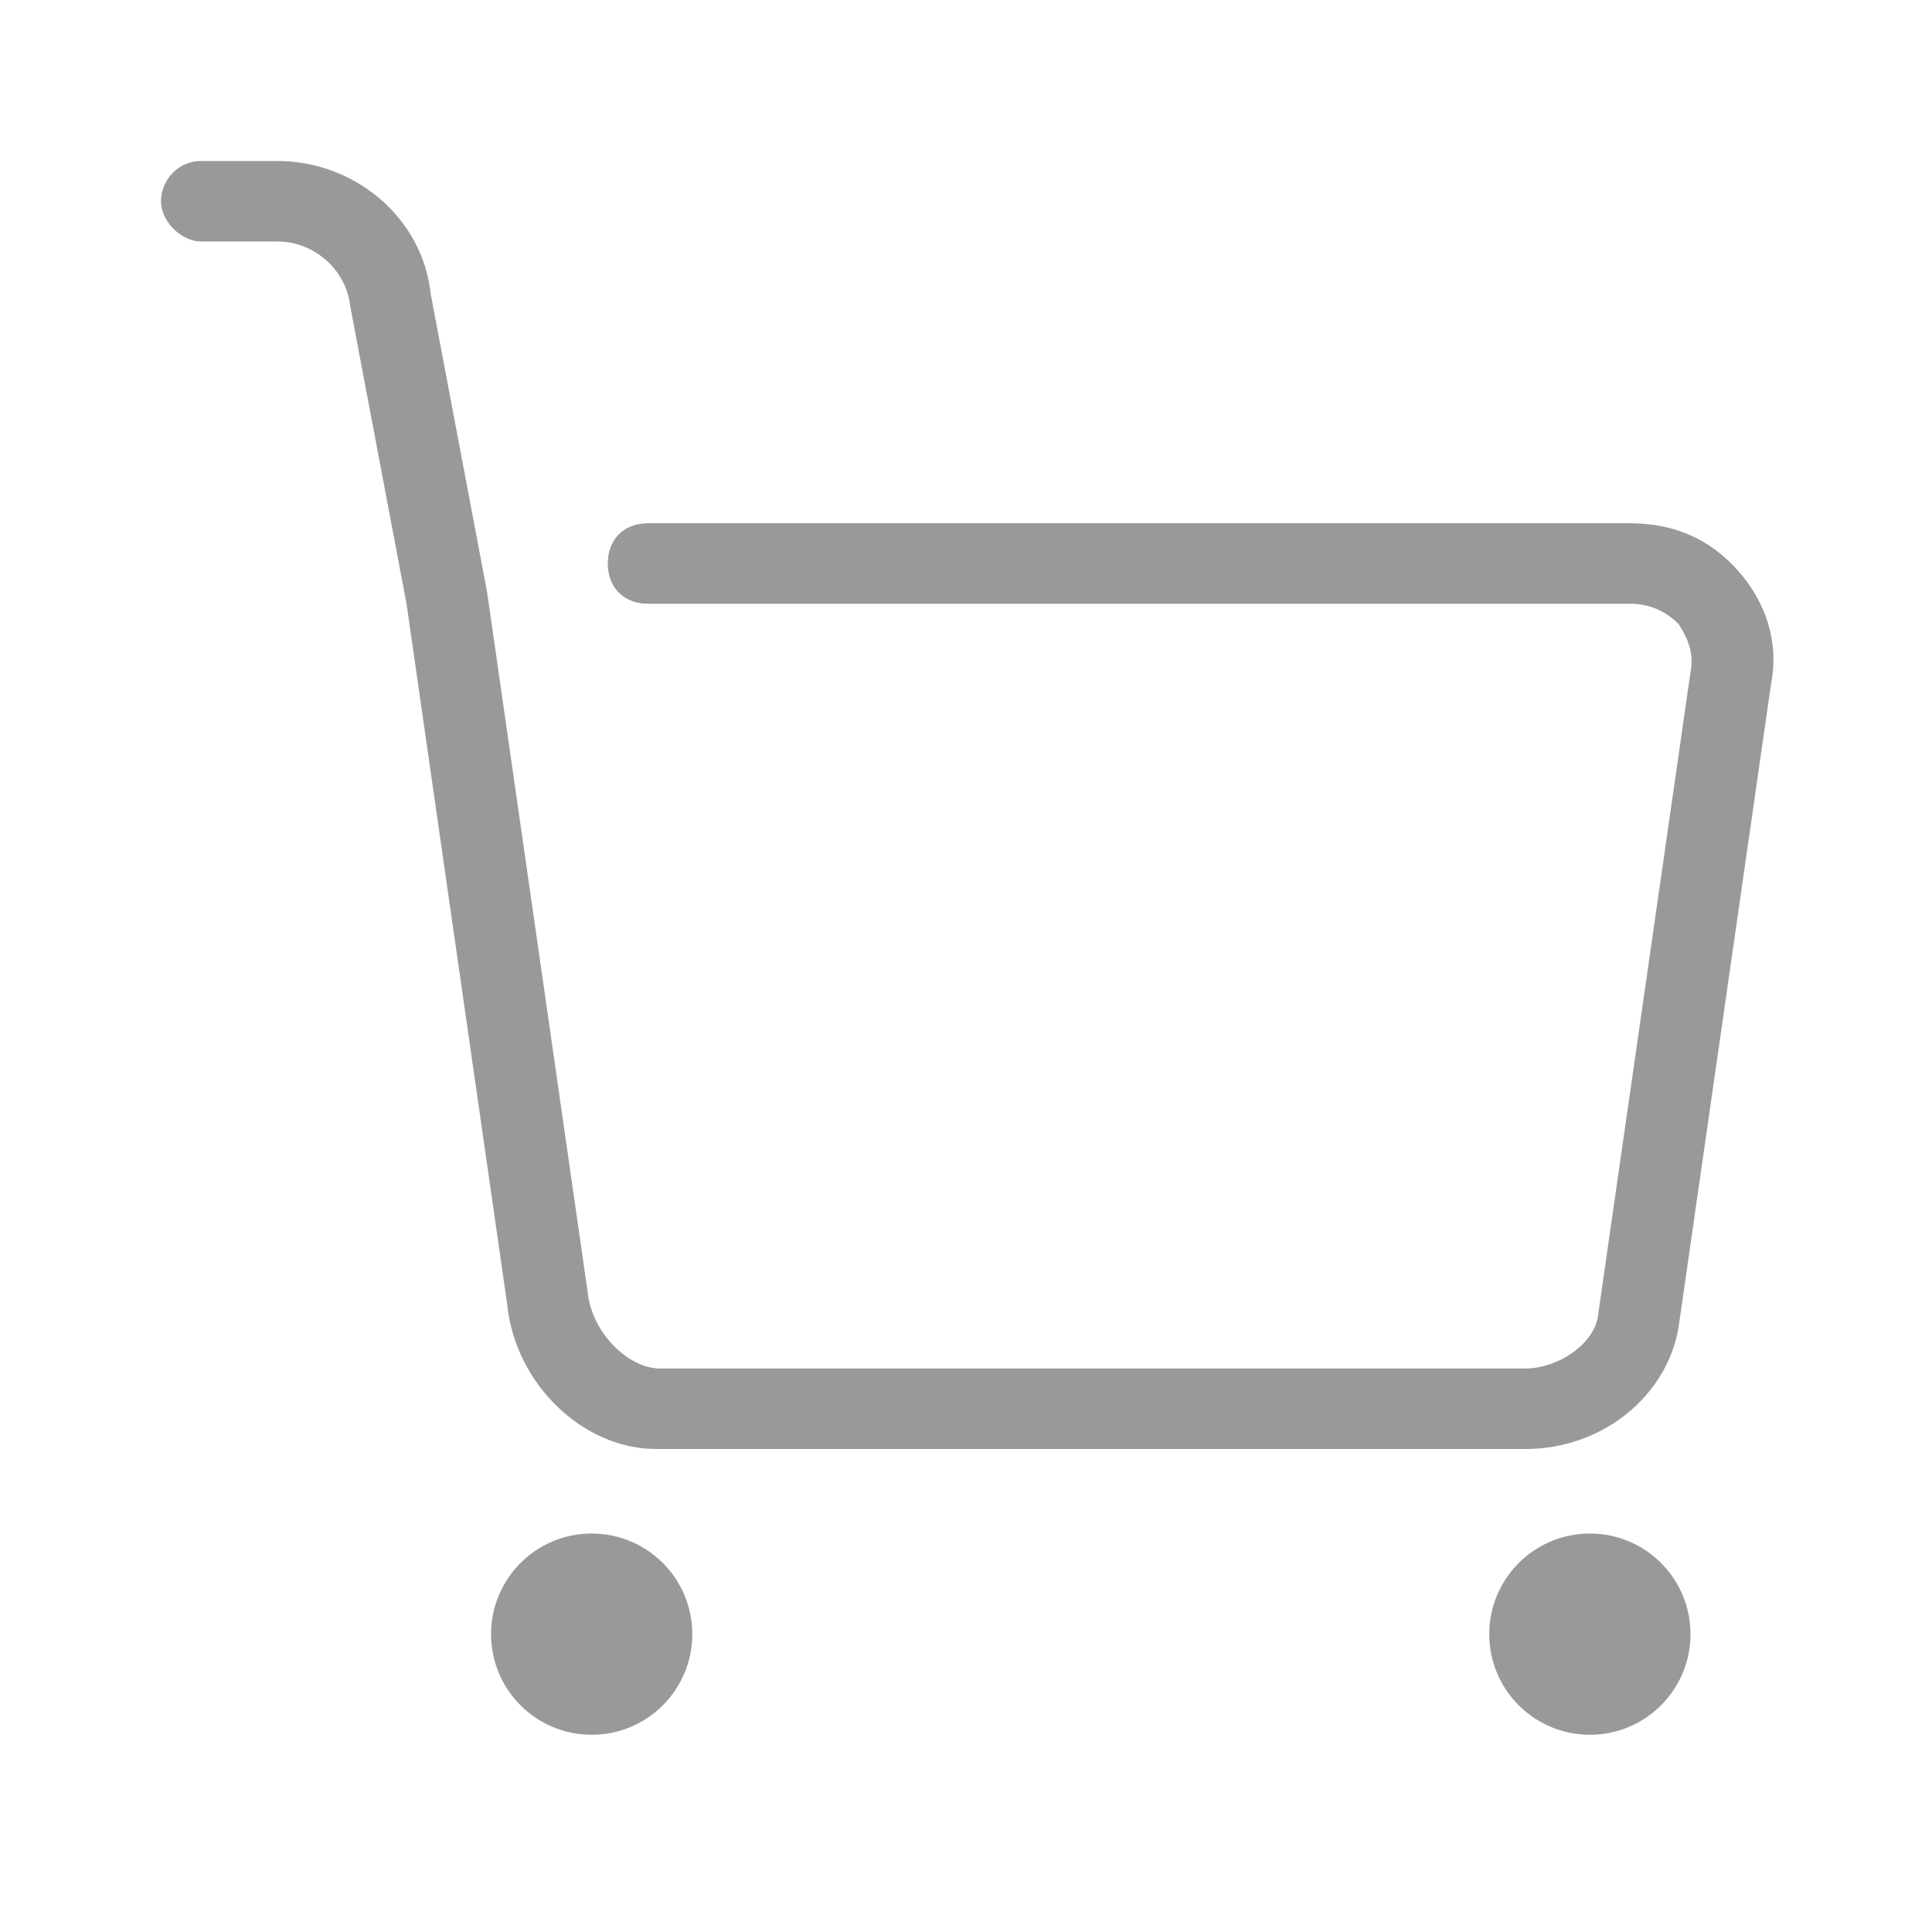
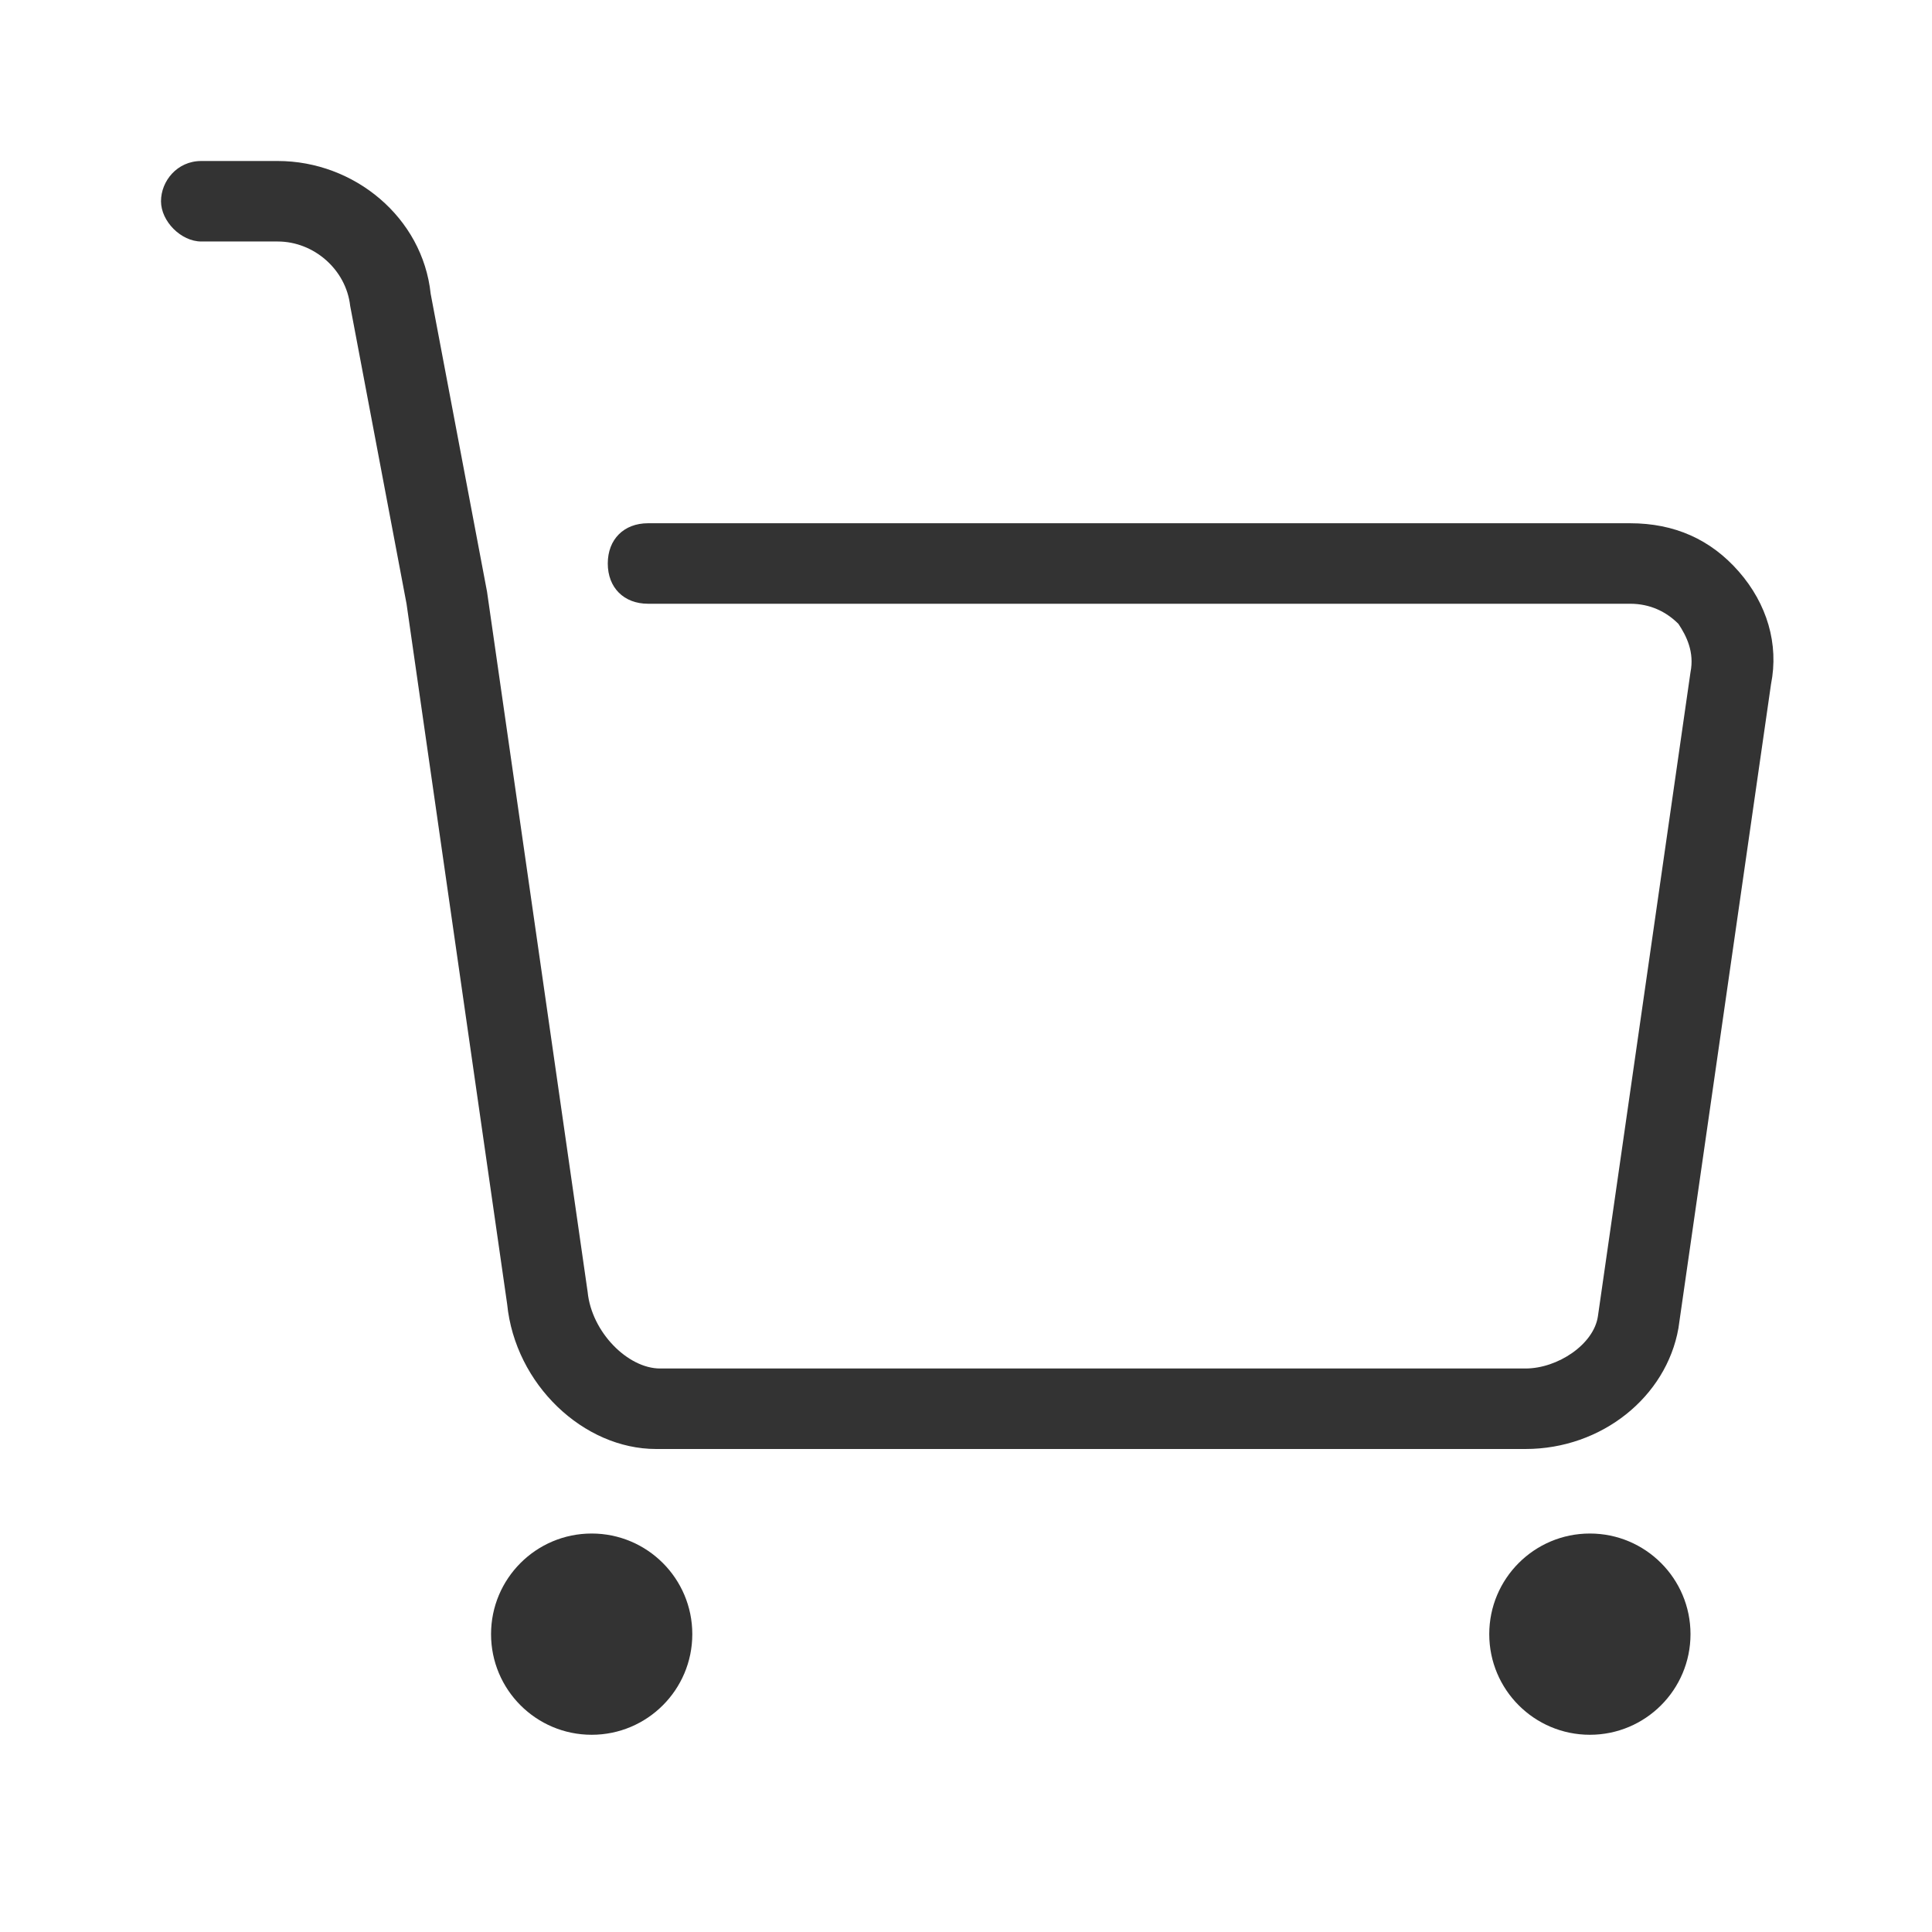
<svg xmlns="http://www.w3.org/2000/svg" t="1502954573484" class="icon" style="" viewBox="0 0 1024 1024" version="1.1" p-id="6473" width="48" height="48">
  <defs>
    <style type="text/css" />
  </defs>
-   <path d="M921.6 302.933c-14.933-17.067-34.133-25.6-57.6-25.6H343.467c-12.8 0-21.333 8.533-21.333 21.333s8.533 21.333 21.333 21.333h520.533c10.667 0 19.2 4.267 25.6 10.667 4.267 6.4 8.533 14.933 6.4 25.6l-49.067 341.333c-2.133 14.933-21.333 27.733-38.4 27.733H349.867c-17.067 0-36.267-19.2-38.4-40.533l-53.333-371.2-29.867-157.867C224 115.2 187.733 85.333 147.2 85.333H106.667c-12.8 0-21.333 10.667-21.333 21.333s10.667 21.333 21.333 21.333h40.533c19.2 0 36.267 14.933 38.4 34.133l29.867 157.867 53.333 371.2c4.267 42.667 40.533 76.8 78.933 76.8h460.8c40.533 0 74.667-27.733 81.067-64L938.667 362.667c4.267-21.333-2.133-42.667-17.067-59.733z" fill="#999999" p-id="6474" />
-   <path d="M313.6 866.133m-53.333 0a53.333 53.333 0 1 0 106.667 0 53.333 53.333 0 1 0-106.667 0Z" fill="#999999" p-id="6475" />
-   <path d="M842.667 866.133m-53.333 0a53.333 53.333 0 1 0 106.667 0 53.333 53.333 0 1 0-106.667 0Z" fill="#999999" p-id="6476" />
+   <path d="M921.6 302.933c-14.933-17.067-34.133-25.6-57.6-25.6H343.467c-12.8 0-21.333 8.533-21.333 21.333s8.533 21.333 21.333 21.333h520.533c10.667 0 19.2 4.267 25.6 10.667 4.267 6.4 8.533 14.933 6.4 25.6l-49.067 341.333c-2.133 14.933-21.333 27.733-38.4 27.733H349.867c-17.067 0-36.267-19.2-38.4-40.533l-53.333-371.2-29.867-157.867C224 115.2 187.733 85.333 147.2 85.333H106.667c-12.8 0-21.333 10.667-21.333 21.333s10.667 21.333 21.333 21.333h40.533c19.2 0 36.267 14.933 38.4 34.133l29.867 157.867 53.333 371.2c4.267 42.667 40.533 76.8 78.933 76.8h460.8c40.533 0 74.667-27.733 81.067-64L938.667 362.667c4.267-21.333-2.133-42.667-17.067-59.733z" fill="#333333" p-id="6474" />
+   <path d="M313.6 866.133m-53.333 0a53.333 53.333 0 1 0 106.667 0 53.333 53.333 0 1 0-106.667 0Z" fill="#333333" p-id="6475" />
+   <path d="M842.667 866.133m-53.333 0a53.333 53.333 0 1 0 106.667 0 53.333 53.333 0 1 0-106.667 0Z" fill="#333333" p-id="6476" />
</svg>
